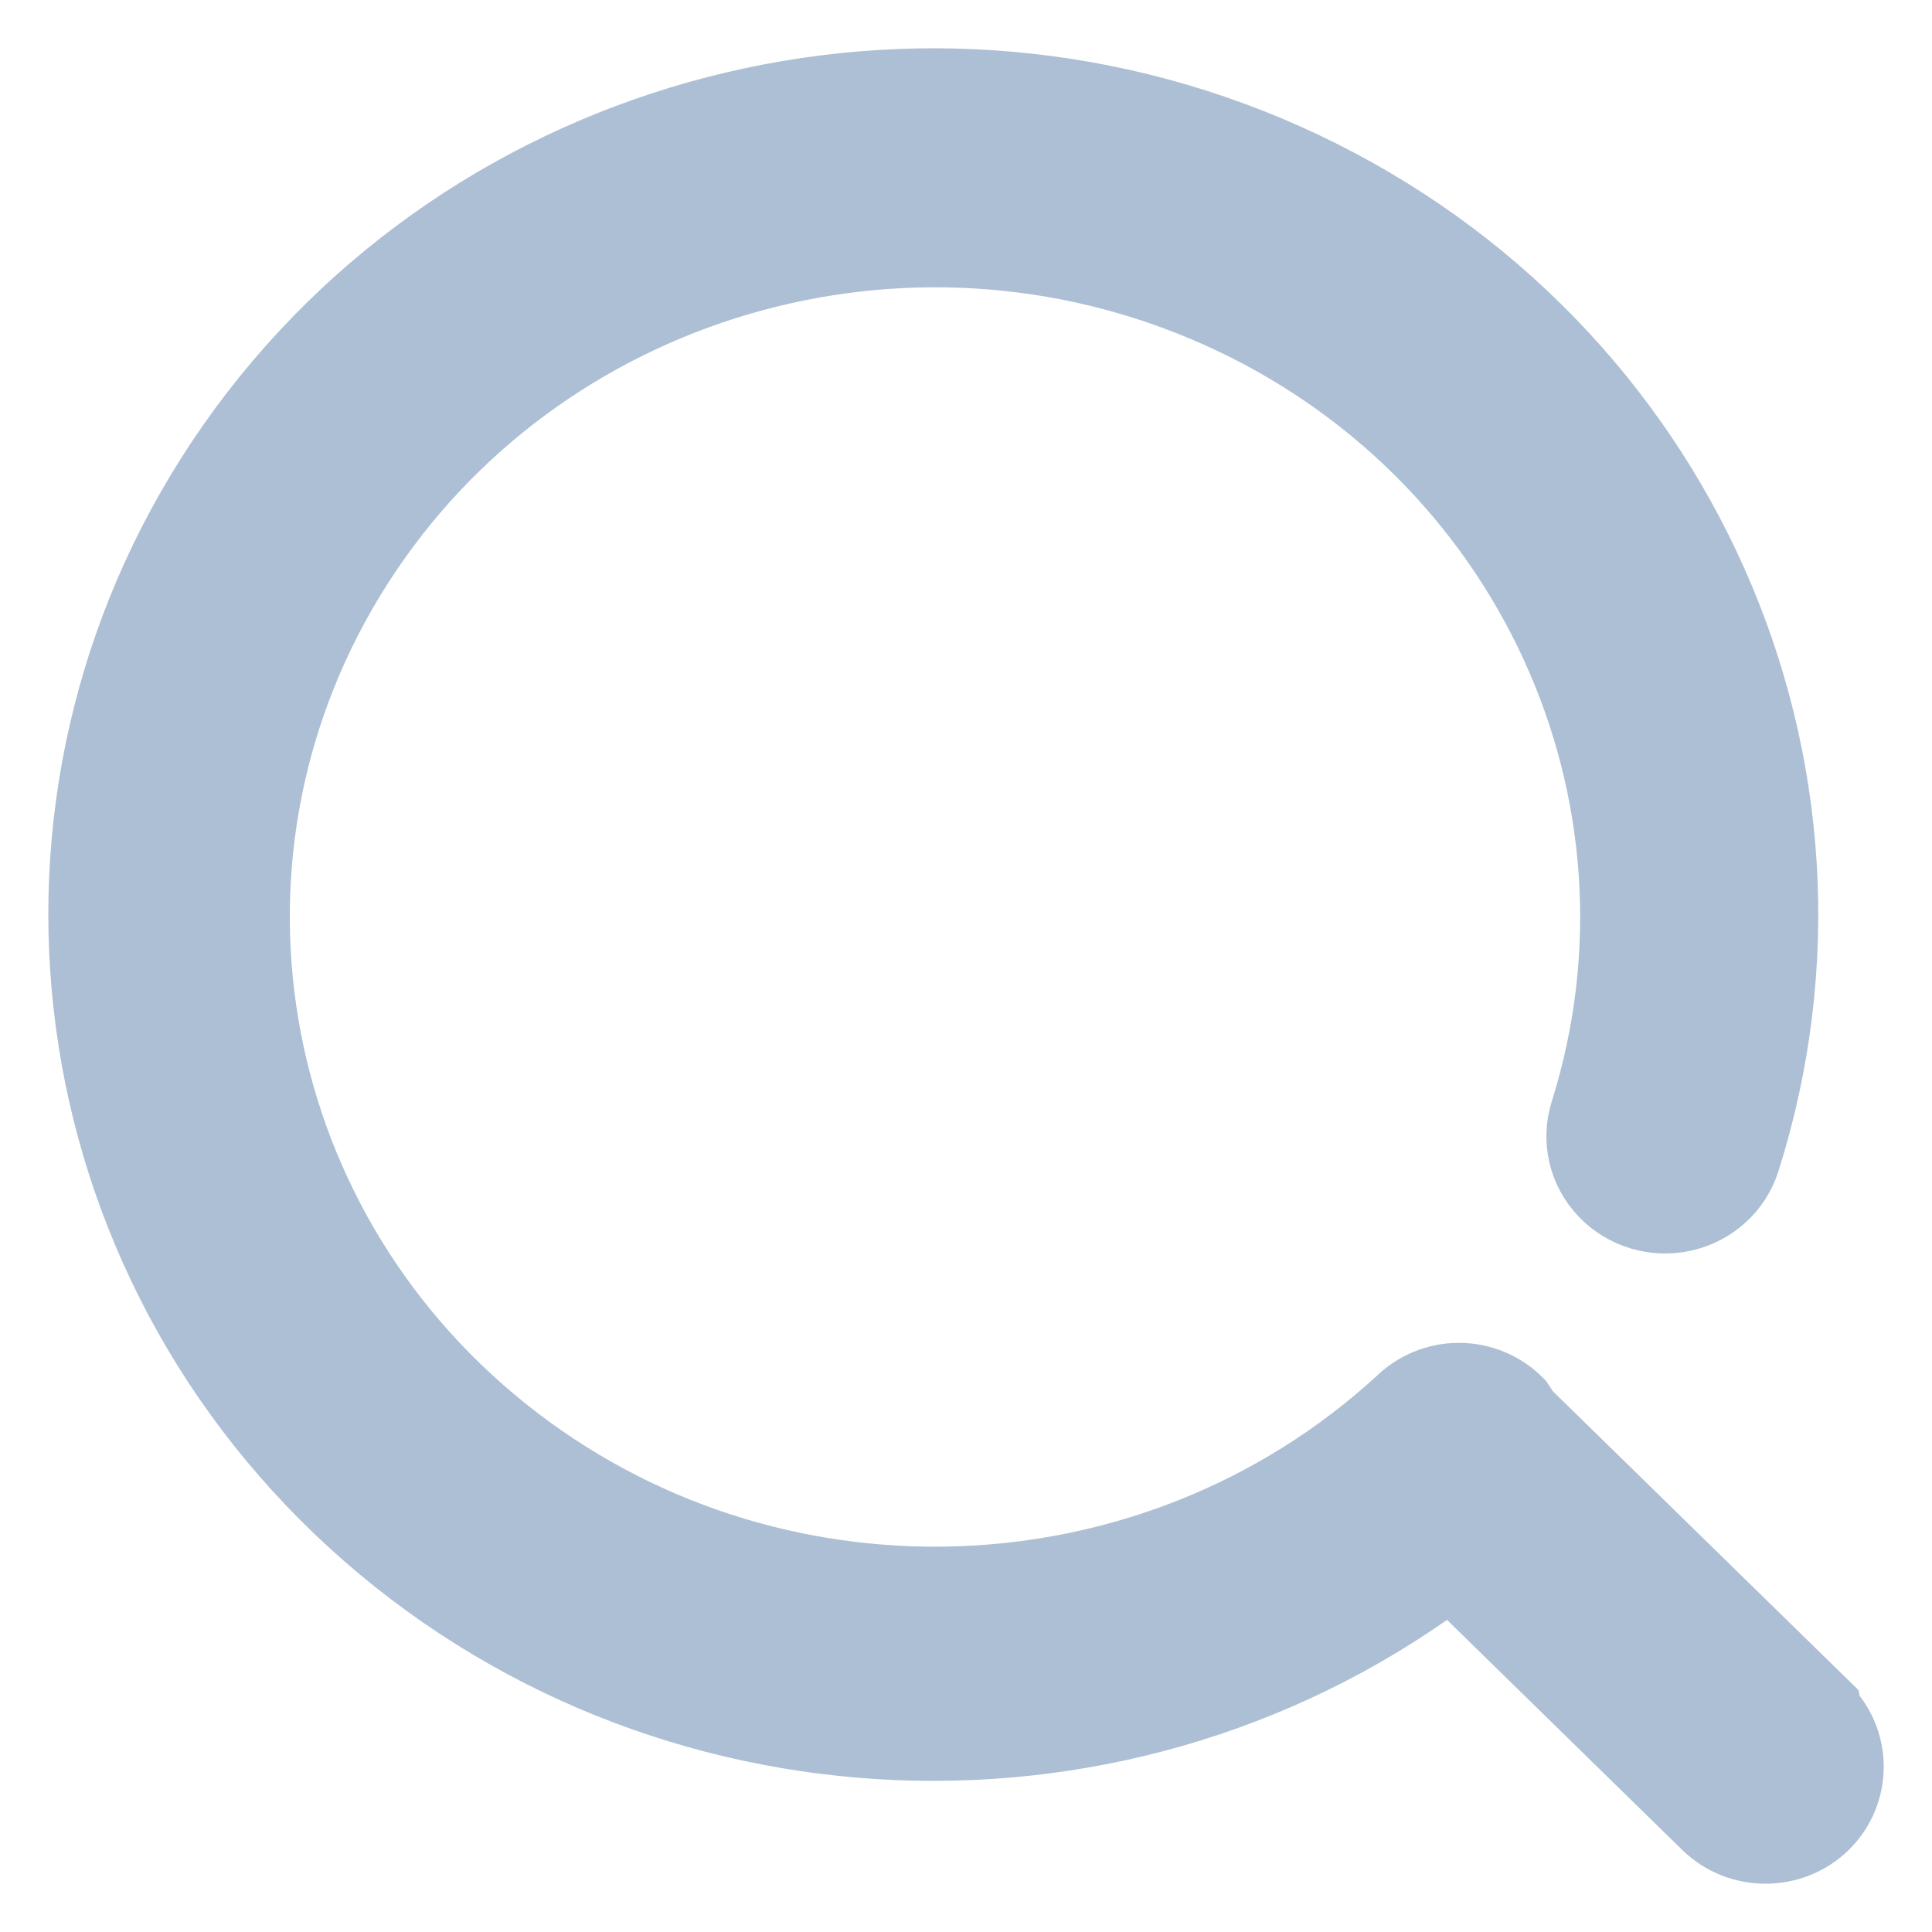
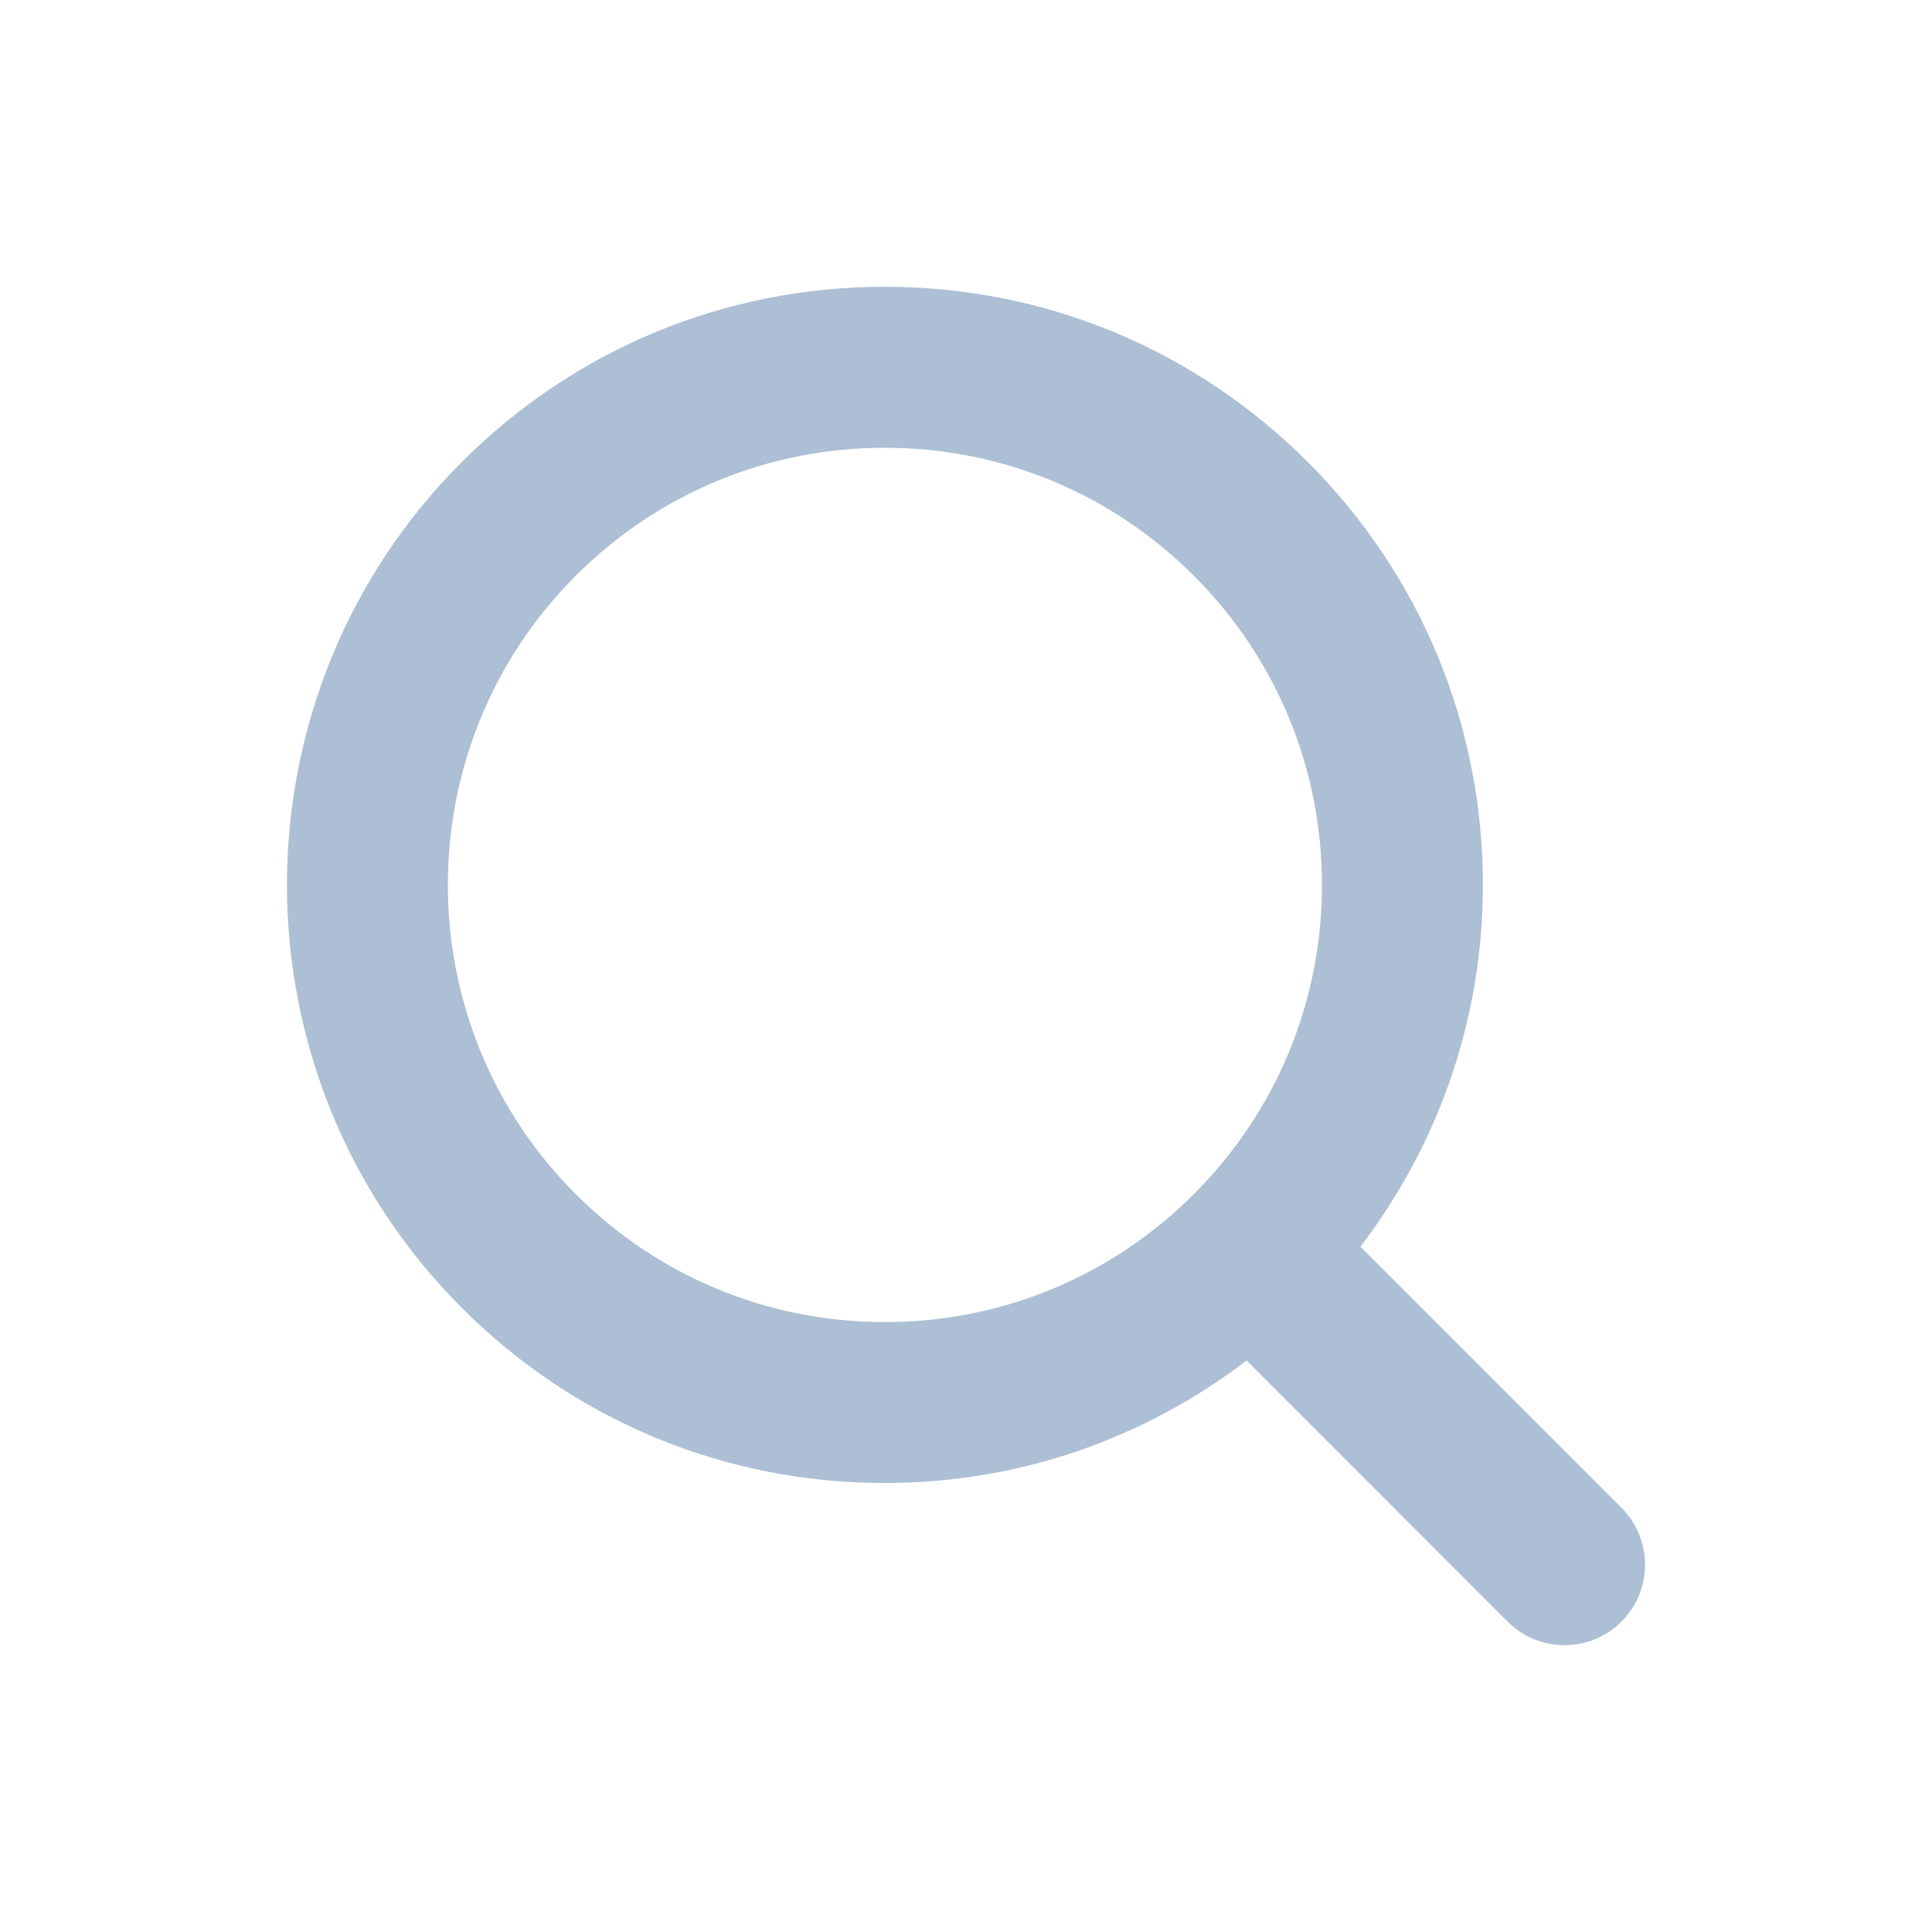
- <svg xmlns="http://www.w3.org/2000/svg" width="20" height="20" viewBox="0 0 20 20" fill="none">
-   <path d="M18.78 17.746L15.686 14.721L15.614 14.611C15.479 14.477 15.295 14.401 15.102 14.401C14.91 14.401 14.726 14.477 14.591 14.611C11.961 17.023 7.91 17.154 5.124 14.917C2.337 12.681 1.68 8.77 3.588 5.779C5.496 2.788 9.377 1.645 12.658 3.108C15.938 4.571 17.599 8.185 16.54 11.555C16.464 11.798 16.526 12.063 16.704 12.249C16.881 12.435 17.147 12.515 17.401 12.458C17.654 12.401 17.858 12.216 17.934 11.972C19.2 7.974 17.288 3.671 13.434 1.847C9.581 0.023 4.943 1.226 2.52 4.677C0.098 8.128 0.618 12.792 3.744 15.652C6.87 18.511 11.665 18.708 15.026 16.115L17.765 18.794C18.048 19.069 18.505 19.069 18.788 18.794C19.071 18.514 19.071 18.064 18.788 17.785L18.78 17.746Z" fill="#ADBFD4" stroke="#ADBFD4" />
+ <svg xmlns="http://www.w3.org/2000/svg" width="26" height="26" viewBox="0 0 26 26" fill="none">
+   <path d="M21.821 20.291L18.308 16.777C19.372 15.383 19.956 13.693 19.956 11.909C19.956 9.759 19.119 7.737 17.599 6.217C16.078 4.697 14.057 3.859 11.907 3.859C9.757 3.859 7.735 4.697 6.215 6.217C3.077 9.356 3.077 14.462 6.215 17.601C7.735 19.121 9.757 19.958 11.907 19.958C13.691 19.958 15.382 19.374 16.776 18.309L20.289 21.823C20.5 22.034 20.778 22.14 21.055 22.14C21.332 22.14 21.61 22.034 21.821 21.823C22.244 21.4 22.244 20.714 21.821 20.291ZM7.747 16.069C5.453 13.775 5.454 10.043 7.747 7.749C8.858 6.638 10.335 6.026 11.907 6.026C13.478 6.026 14.956 6.638 16.067 7.749C17.178 8.86 17.79 10.337 17.79 11.909C17.79 13.48 17.178 14.957 16.067 16.069C14.956 17.18 13.478 17.792 11.907 17.792C10.335 17.792 8.858 17.18 7.747 16.069Z" fill="#ADBFD4" />
</svg>
